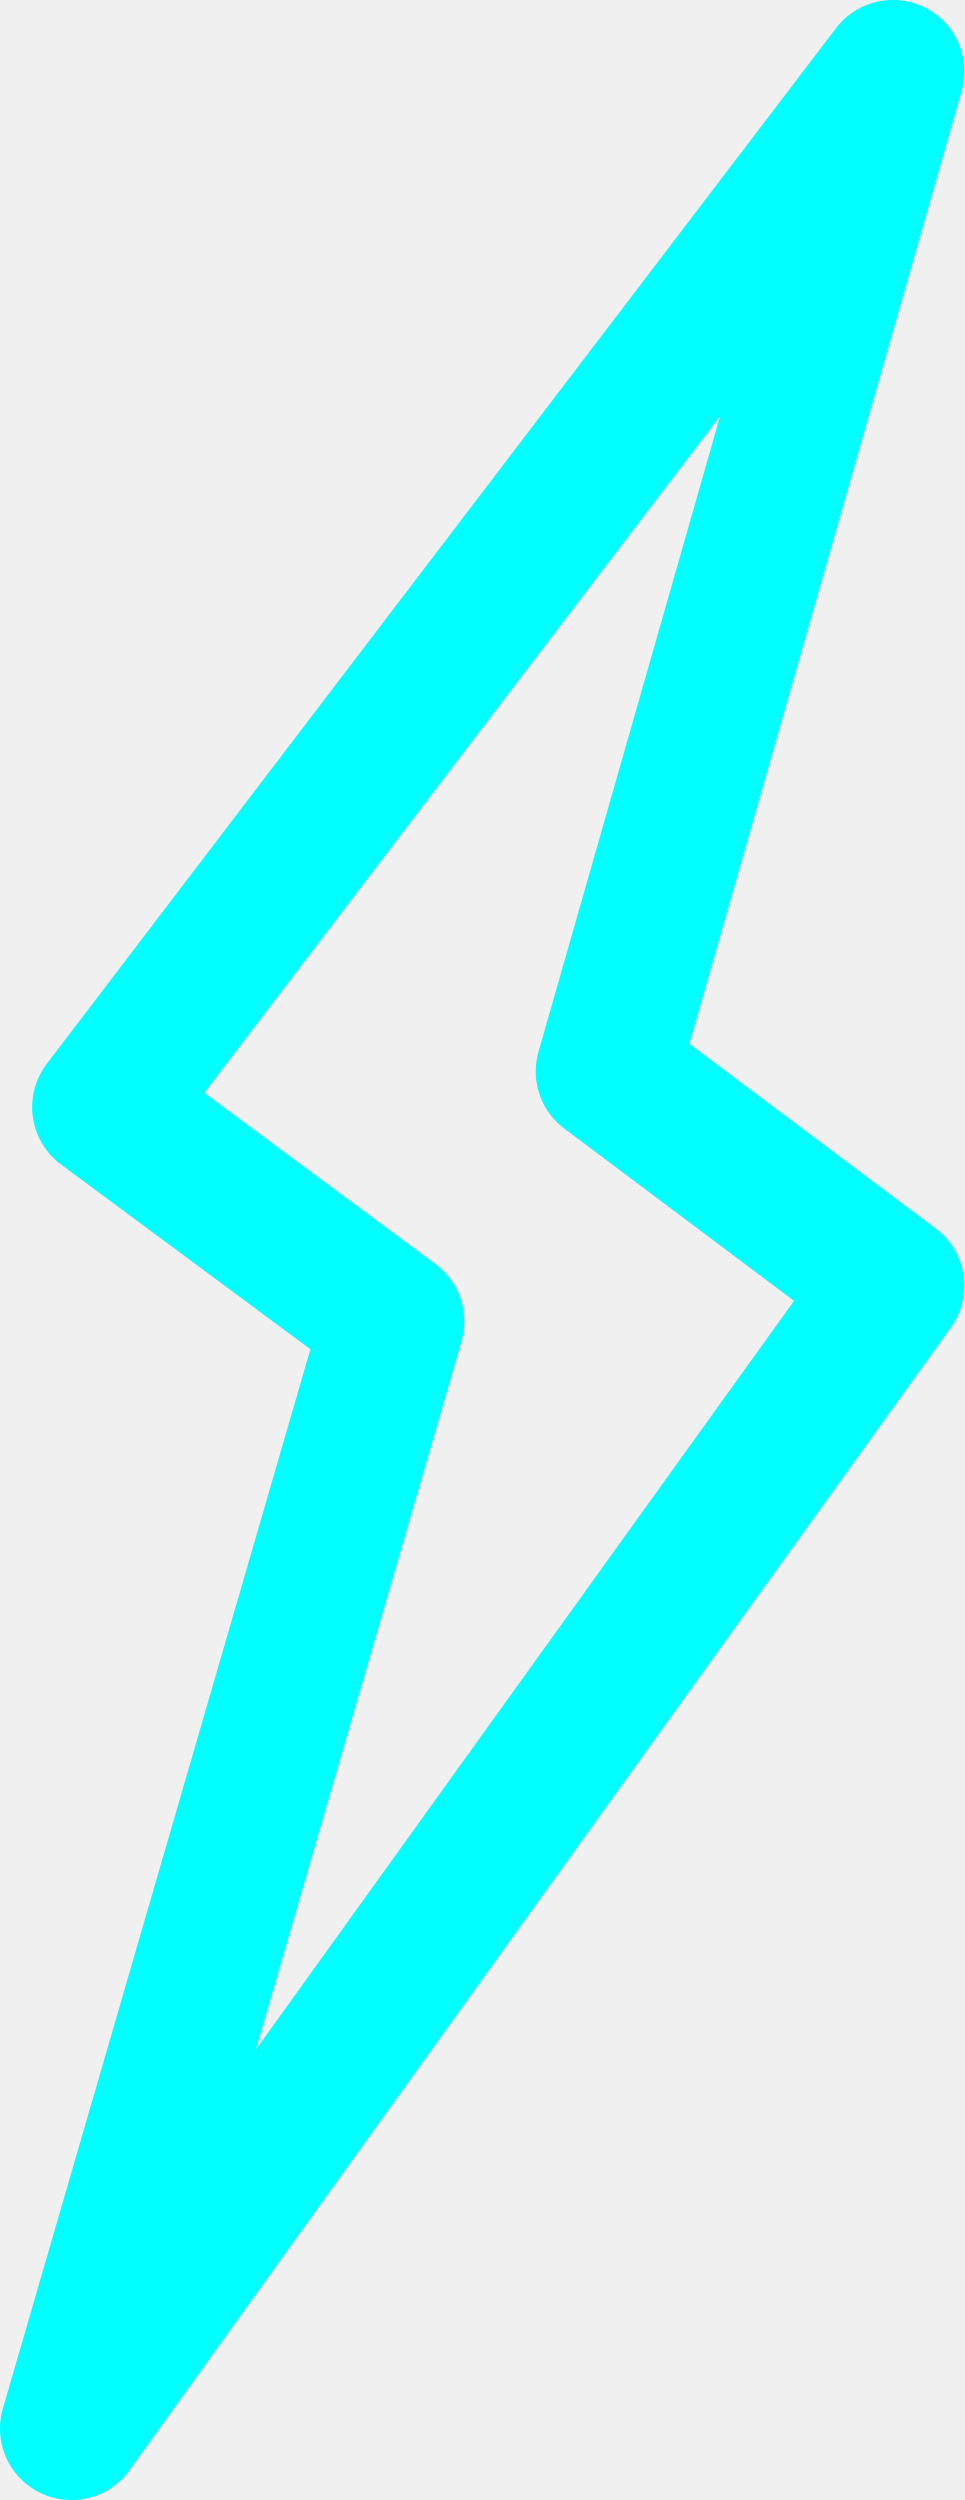
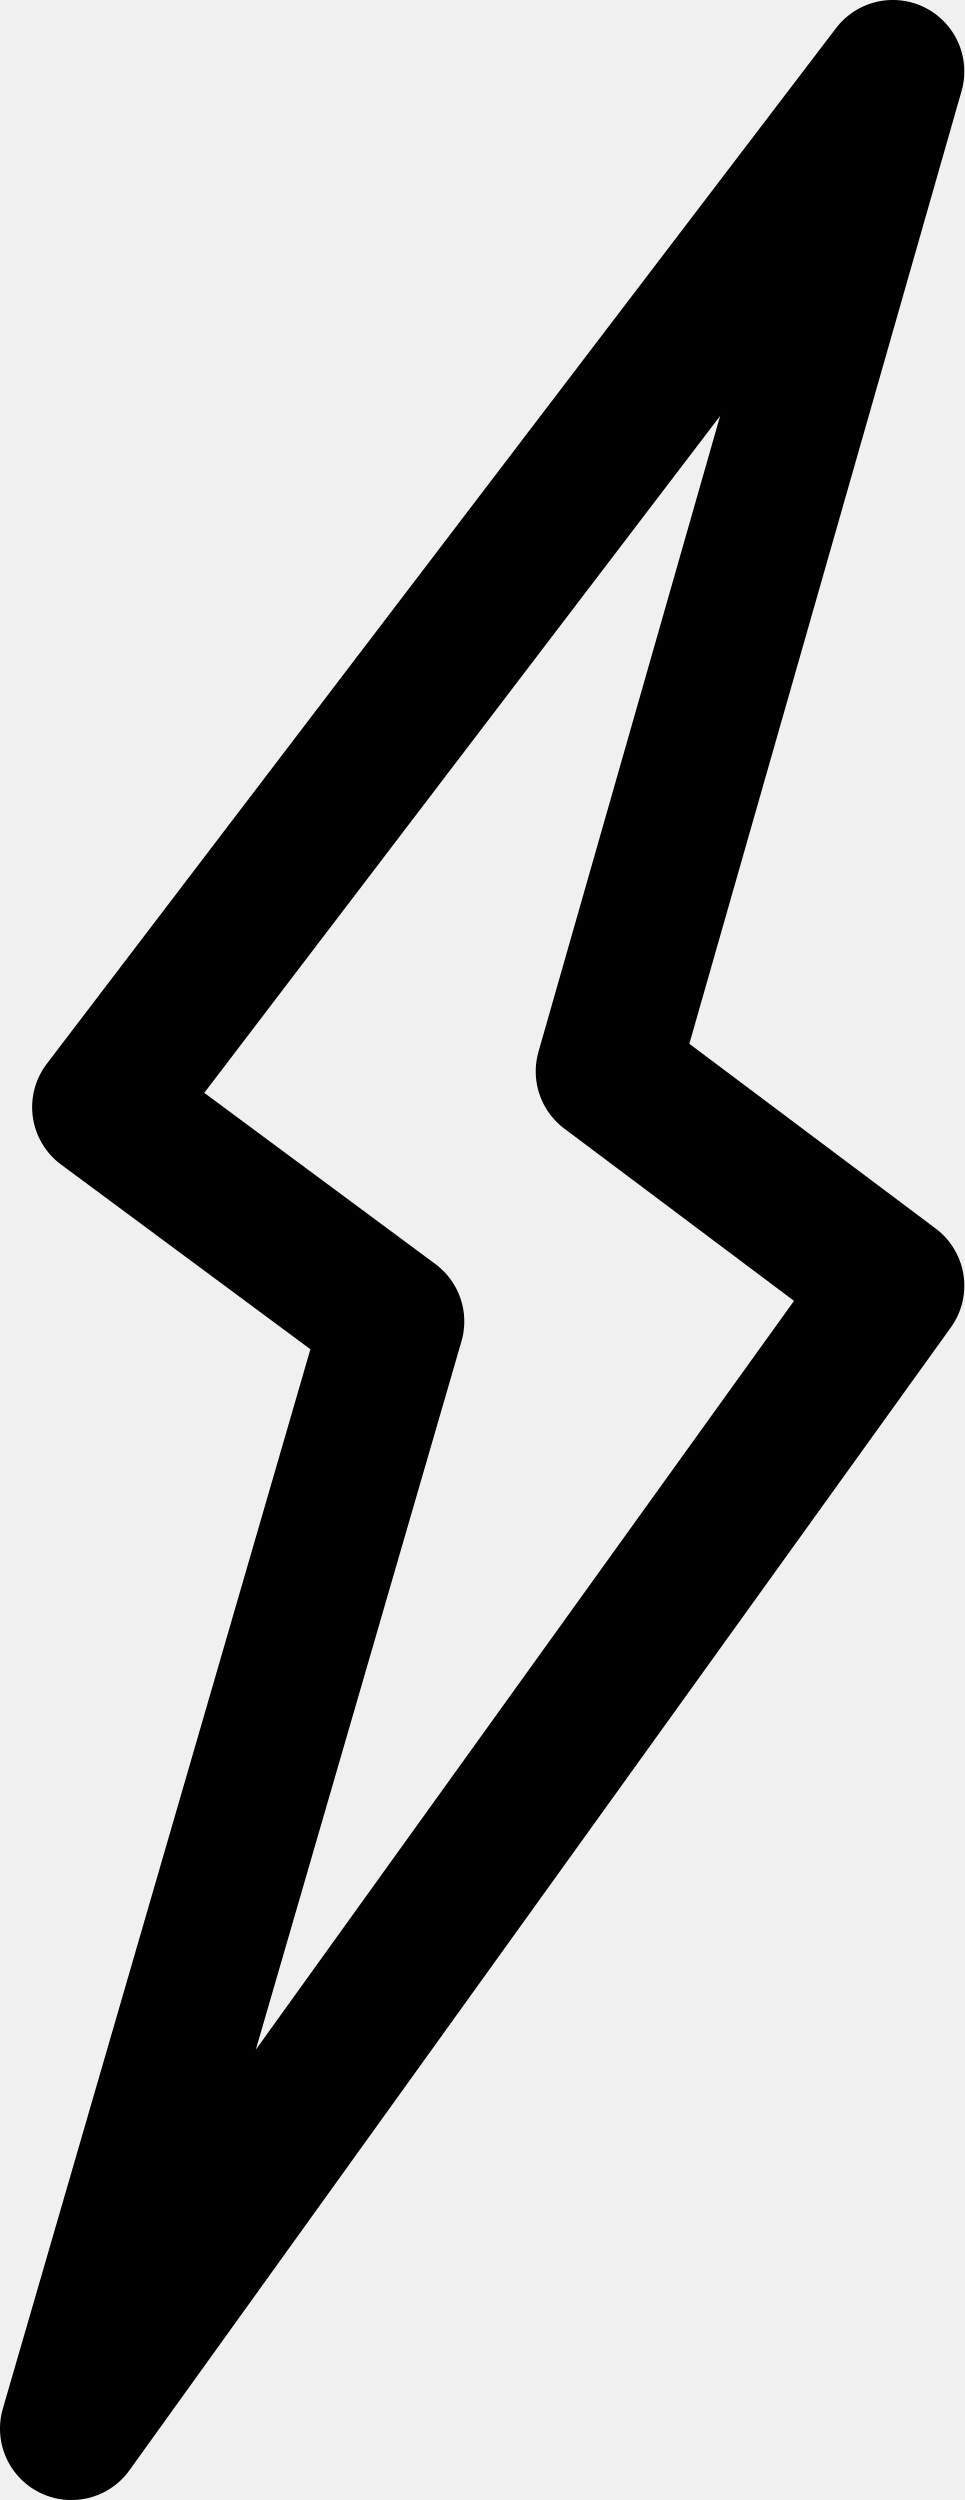
<svg xmlns="http://www.w3.org/2000/svg" version="1.1" id="Design" x="0px" y="0px" viewBox="0 0 27 69.998" enable-background="new 0 0 64 74" xml:space="preserve" width="27" height="69.998">
  <defs id="defs6" />
-   <polygon fill="#FFFFFF" stroke="#000000" stroke-width="4" stroke-linecap="round" stroke-linejoin="round" stroke-miterlimit="10" points="54,32 62,4 39.9,33 48,39 39,70 62,38 " id="polygon6" style="fill:none;stroke:#00ffff;stroke-opacity:1" transform="translate(-37.00032,-2.000763)" />
+   <polygon fill="#FFFFFF" stroke="#000000" stroke-width="4" stroke-linecap="round" stroke-linejoin="round" stroke-miterlimit="10" points="54,32 62,4 39.9,33 48,39 39,70 62,38 " id="polygon6" style="fill:none;stroke:#000000;stroke-opacity:1" transform="translate(-37.00032,-2.000763)" />
</svg>
